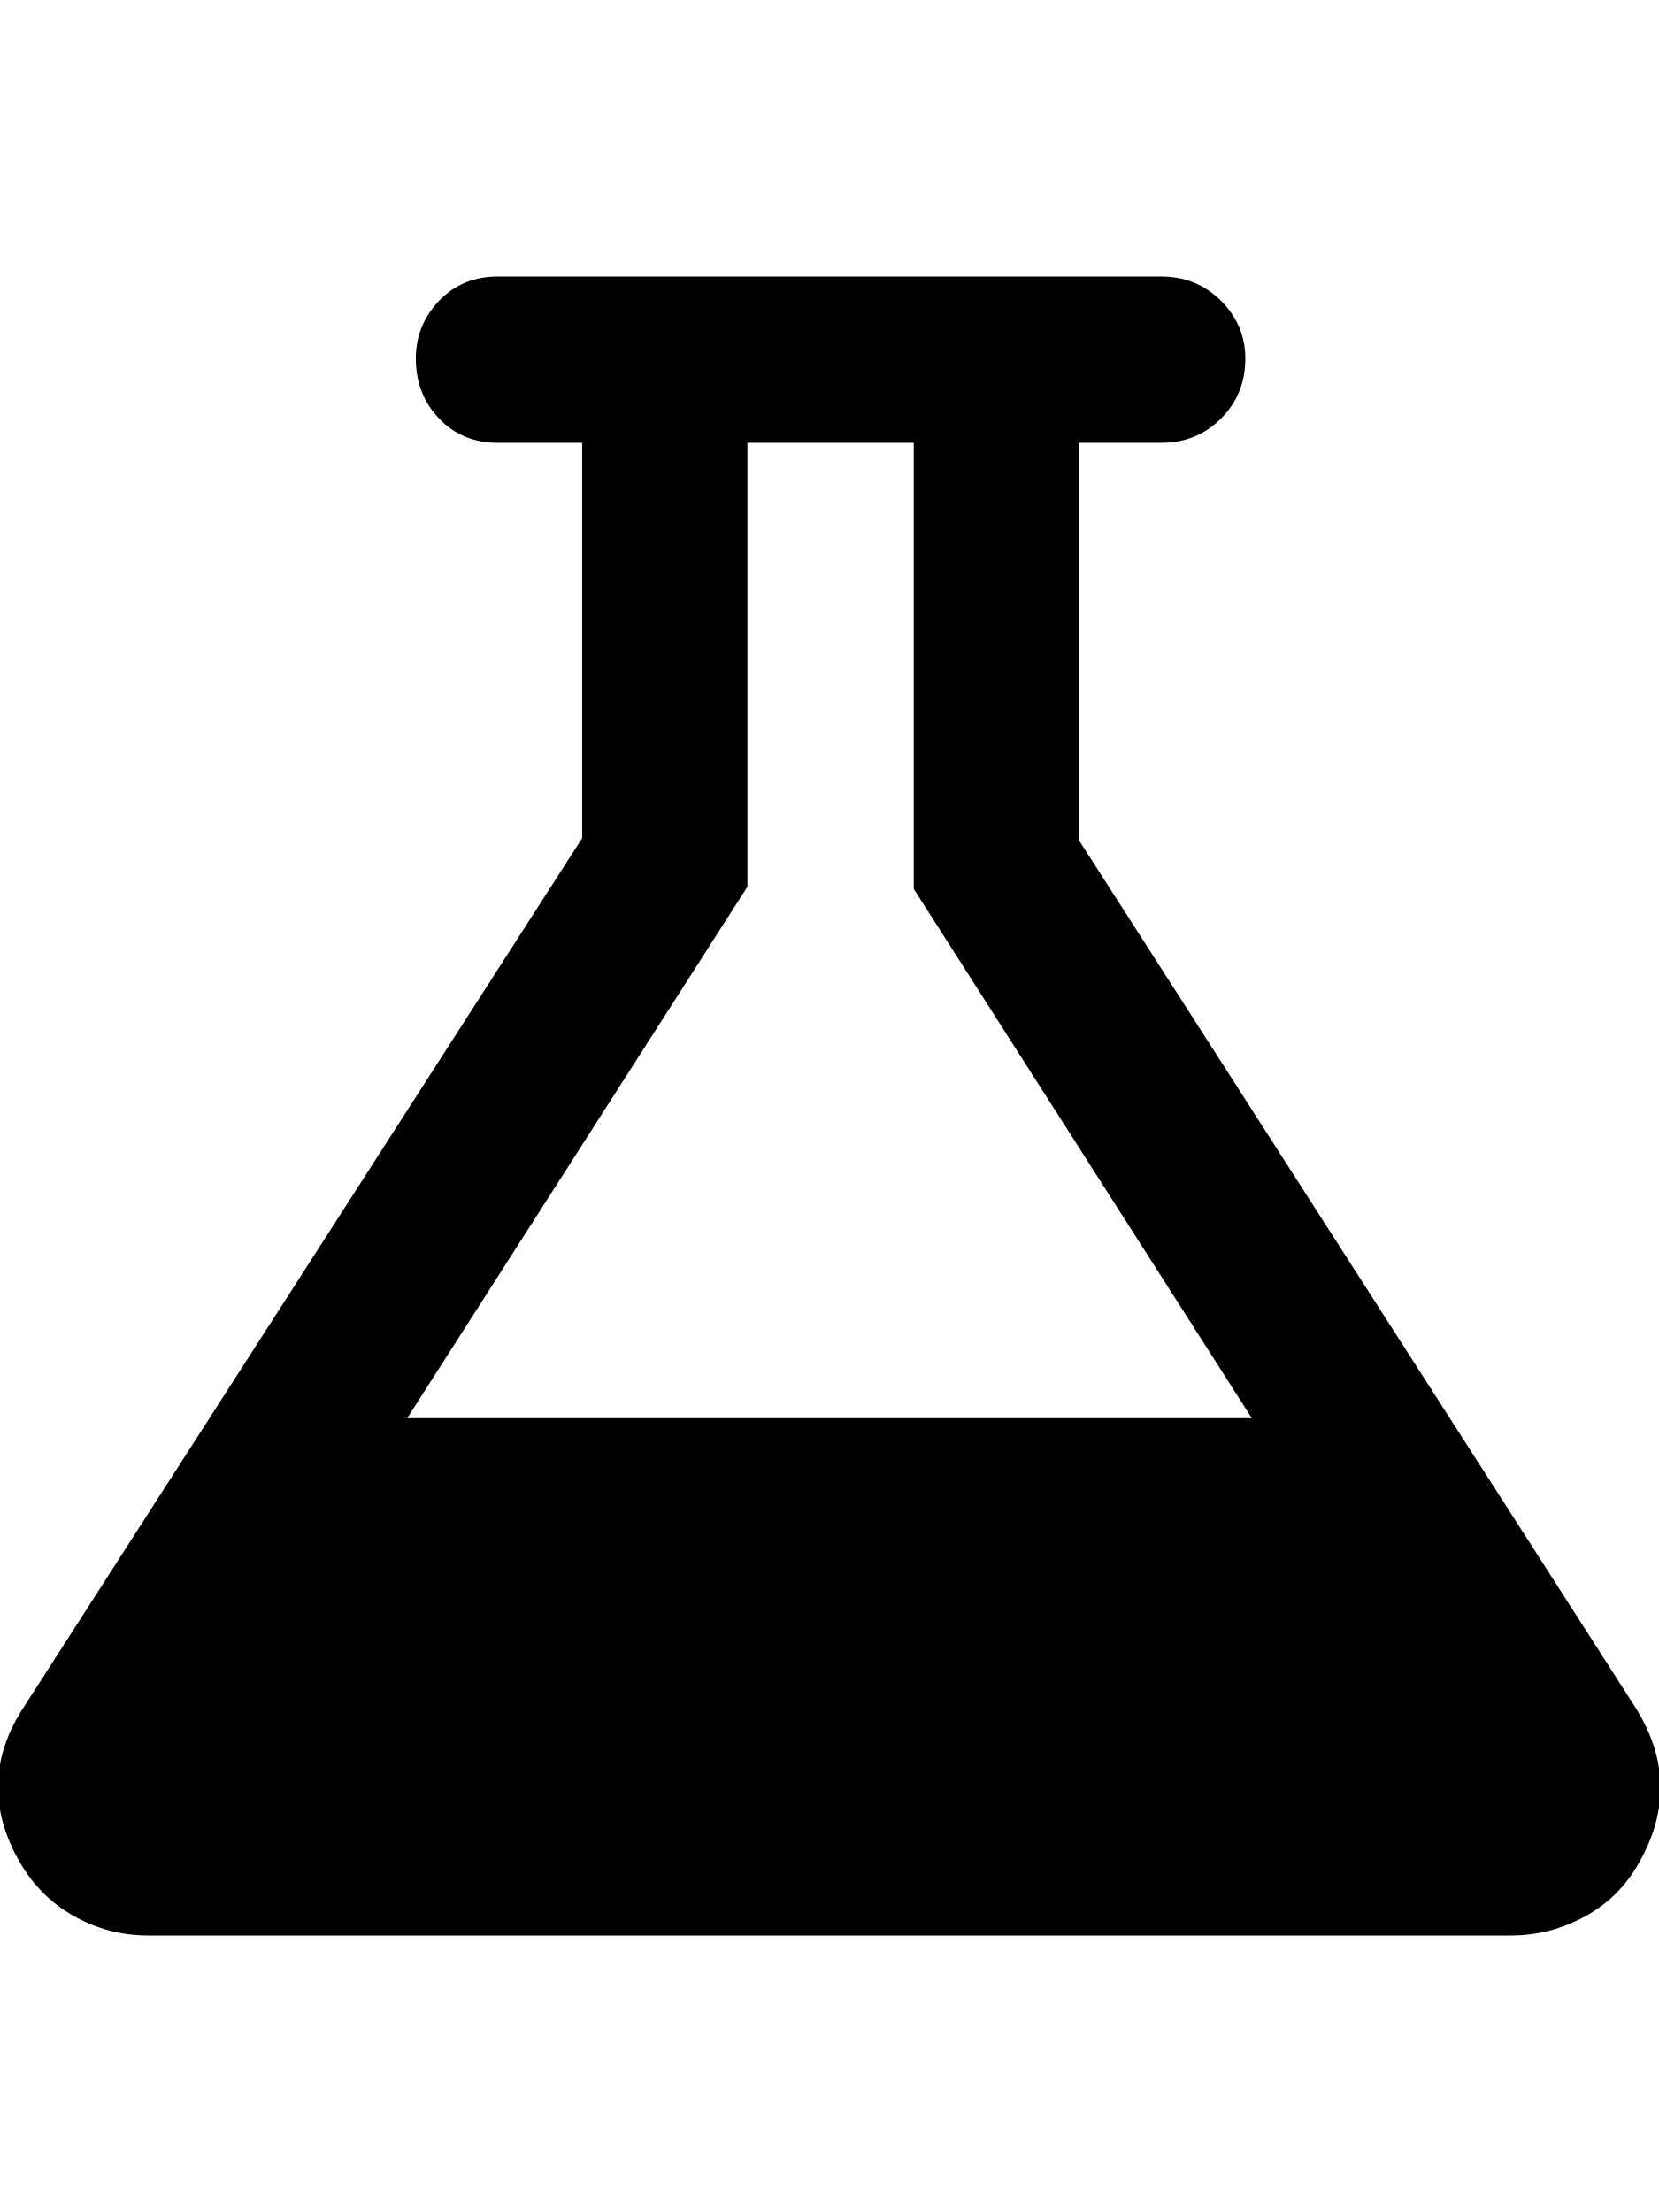
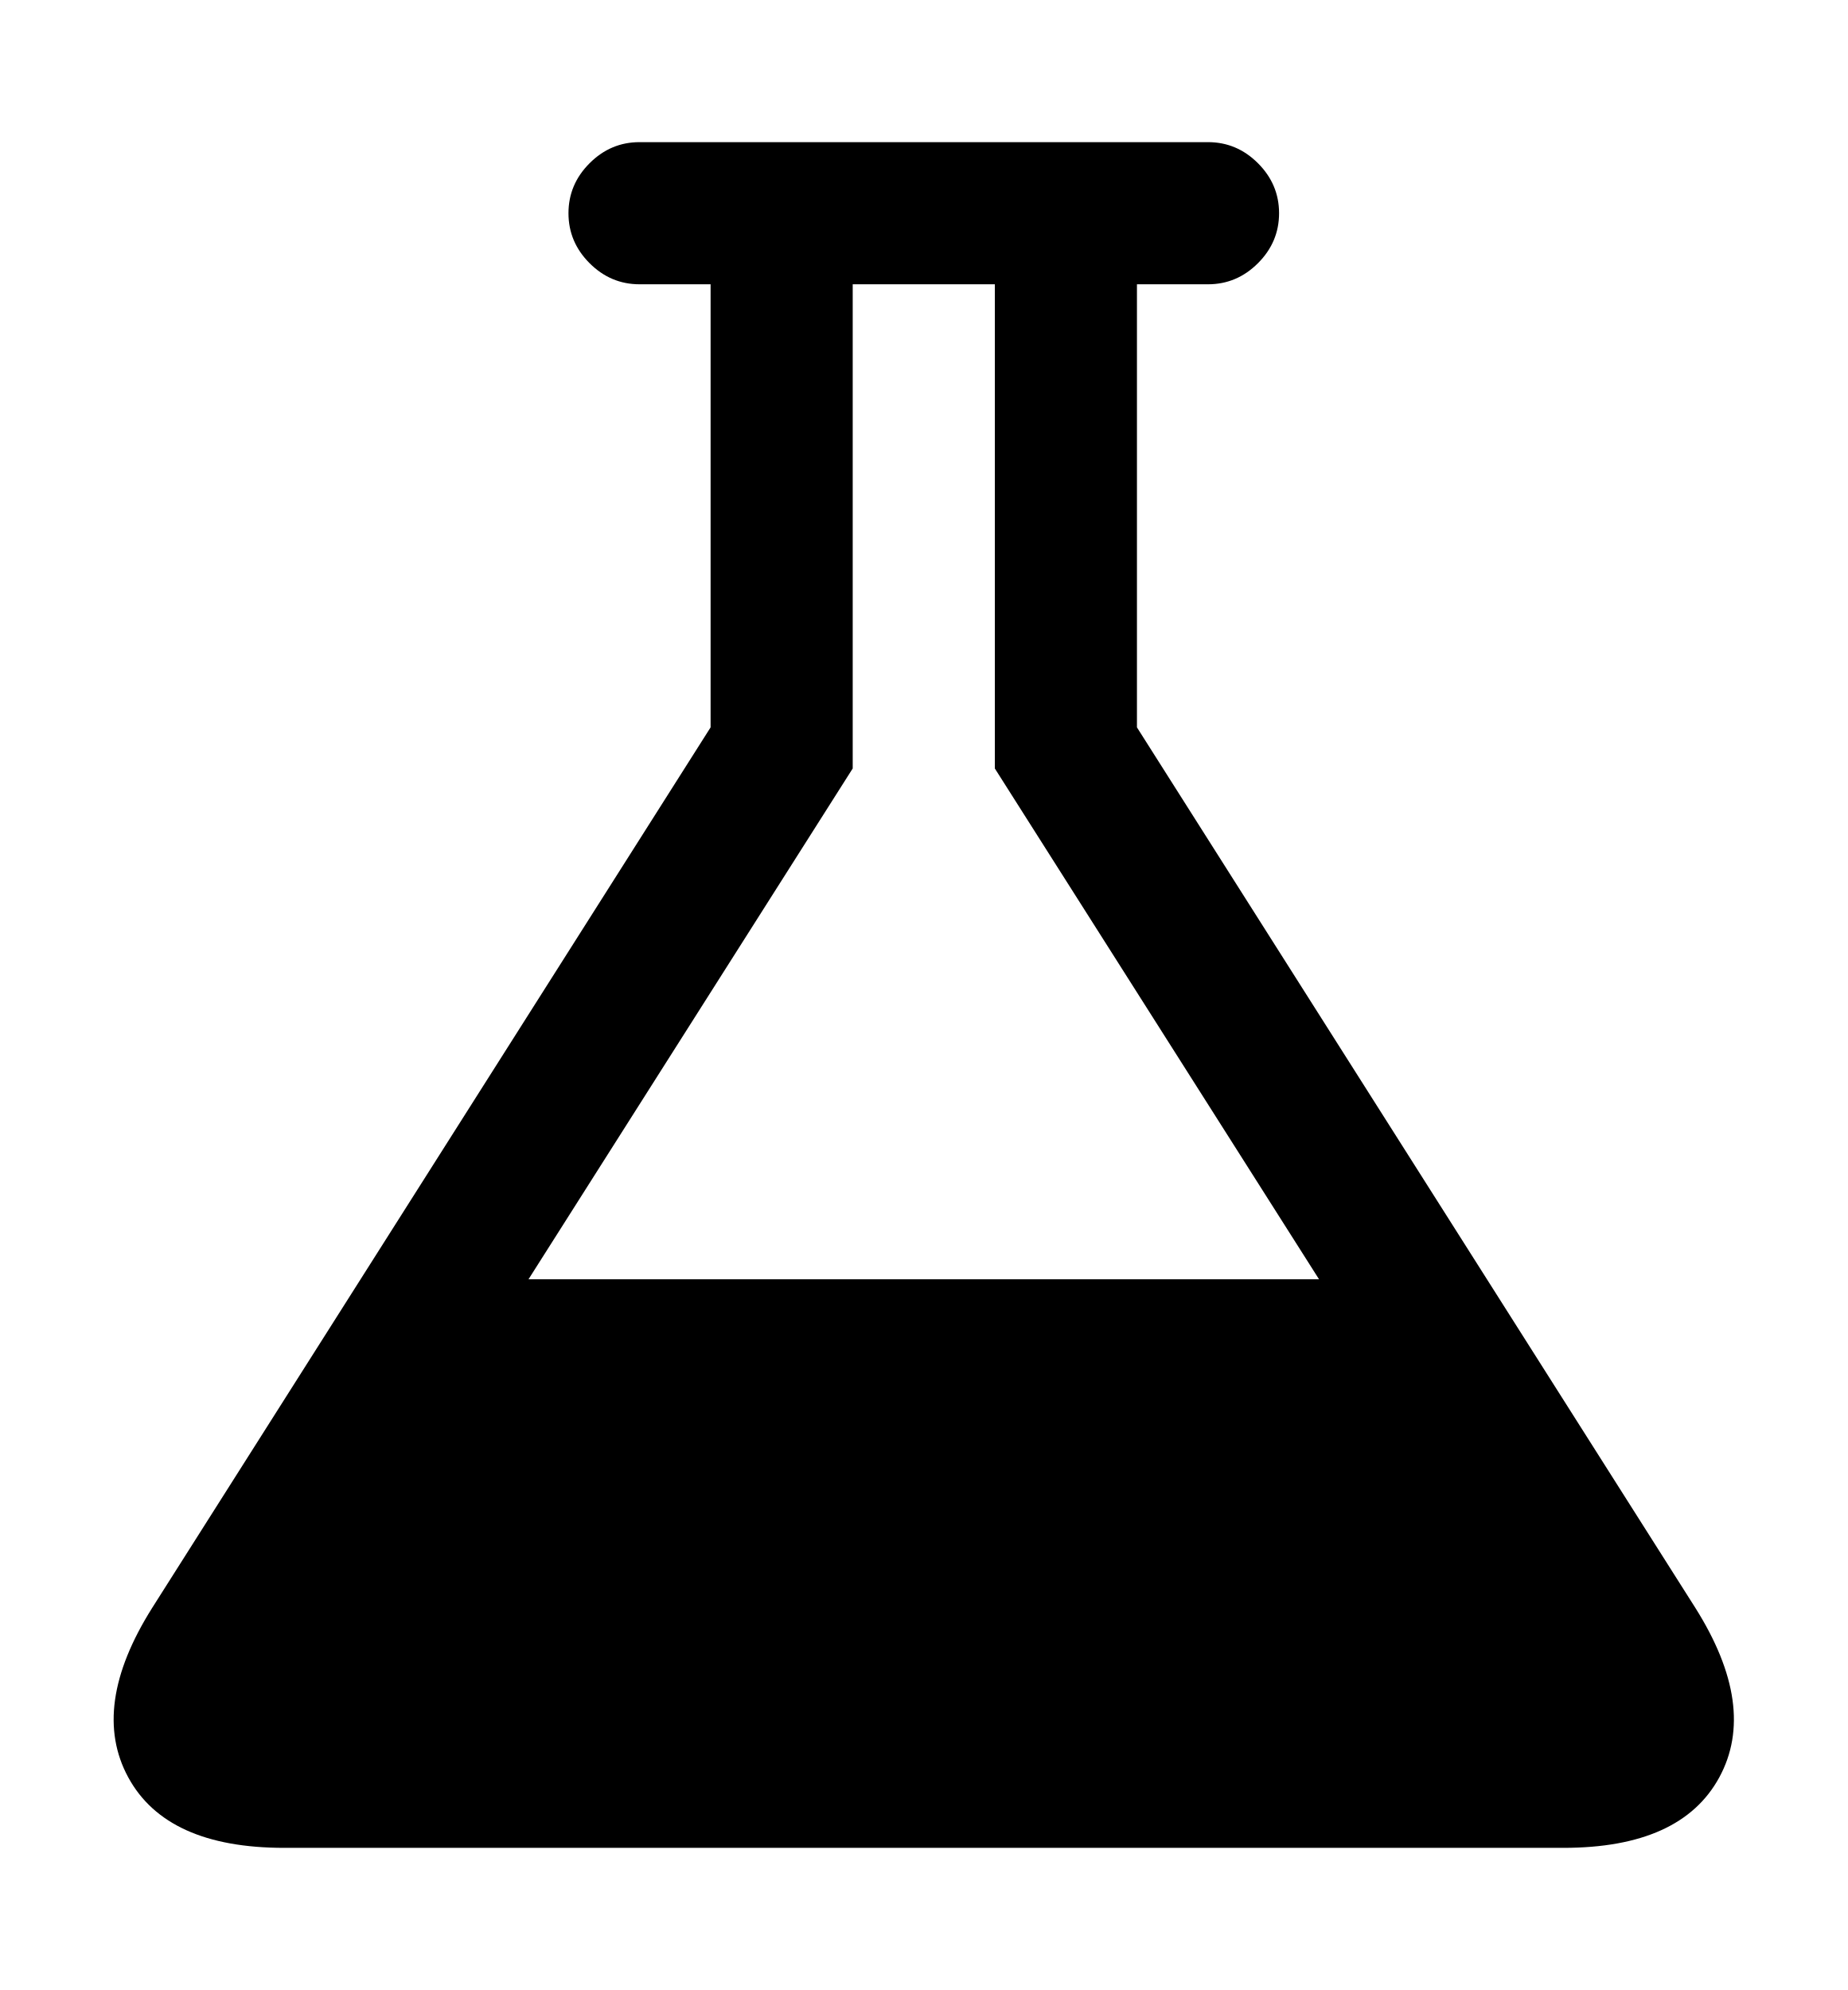
- <svg xmlns="http://www.w3.org/2000/svg" height="1000px" width="750px">
+ <svg xmlns="http://www.w3.org/2000/svg" height="1000px" width="928.571px">
  <g>
-     <path d="M7.812 839.844c-12.695 -23.438 -11.556 -46.387 3.418 -68.848c0 0 251.953 -392.09 251.953 -392.09c0 0 0 -178.71 0 -178.71c0 0 -38.086 0 -38.086 0c-10.742 0 -19.612 -3.663 -26.611 -10.987c-6.999 -7.324 -10.498 -16.357 -10.498 -27.099c0 -10.092 3.499 -18.799 10.498 -26.123c6.999 -7.325 15.869 -10.987 26.611 -10.987c0 0 299.805 0 299.805 0c10.742 0 19.775 3.662 27.099 10.987c7.325 7.324 10.987 16.031 10.987 26.123c0 10.742 -3.662 19.775 -10.987 27.099c-7.324 7.324 -16.357 10.987 -27.099 10.987c0 0 -37.11 0 -37.11 0c0 0 0 179.687 0 179.687c0 0 250.977 391.113 250.977 391.113c14.648 22.787 15.788 45.736 3.418 68.848c-5.859 11.393 -14.16 20.101 -24.902 26.123c-10.743 6.022 -22.136 9.033 -34.18 9.033c0 0 -616.211 0 -616.211 0c-12.044 0 -23.356 -3.011 -33.936 -9.033c-10.579 -6.022 -18.961 -14.73 -25.146 -26.123c0 0 0 0 0 0m176.27 -198.73c0 0 381.835 0 381.835 0c0 0 -152.832 -239.258 -152.832 -239.258c0 0 0 -201.66 0 -201.66c0 0 -75.195 0 -75.195 0c0 0 0 200.683 0 200.683c0 0 -153.808 240.235 -153.808 240.235" />
+     <path d="M428.571 386.161c0 0 -162.946 256.696 -162.946 256.696c0 0 397.321 0 397.321 0c0 0 -162.946 -256.696 -162.946 -256.696c0 0 0 -243.304 0 -243.304c0 0 -71.429 0 -71.429 0c0 0 0 243.304 0 243.304c0 0 0 0 0 0m423.549 421.875c20.833 33.11 24.833 61.477 11.998 85.1c-12.835 23.624 -38.97 35.436 -78.404 35.436c0 0 -642.857 0 -642.857 0c-39.435 0 -65.569 -11.812 -78.404 -35.436c-12.835 -23.623 -8.836 -51.99 11.997 -85.1c0 0 280.692 -442.522 280.692 -442.522c0 0 0 -222.657 0 -222.657c0 0 -35.714 0 -35.714 0c-9.672 0 -18.043 -3.534 -25.111 -10.602c-7.069 -7.069 -10.603 -15.439 -10.603 -25.112c0 -9.672 3.534 -18.043 10.603 -25.111c7.068 -7.069 15.439 -10.603 25.111 -10.603c0 0 285.714 0 285.714 0c9.673 0 18.044 3.534 25.112 10.603c7.068 7.068 10.603 15.439 10.603 25.111c0 9.673 -3.535 18.043 -10.603 25.112c-7.068 7.068 -15.439 10.602 -25.112 10.602c0 0 -35.714 0 -35.714 0c0 0 0 222.657 0 222.657c0 0 280.692 442.522 280.692 442.522" />
  </g>
</svg>
